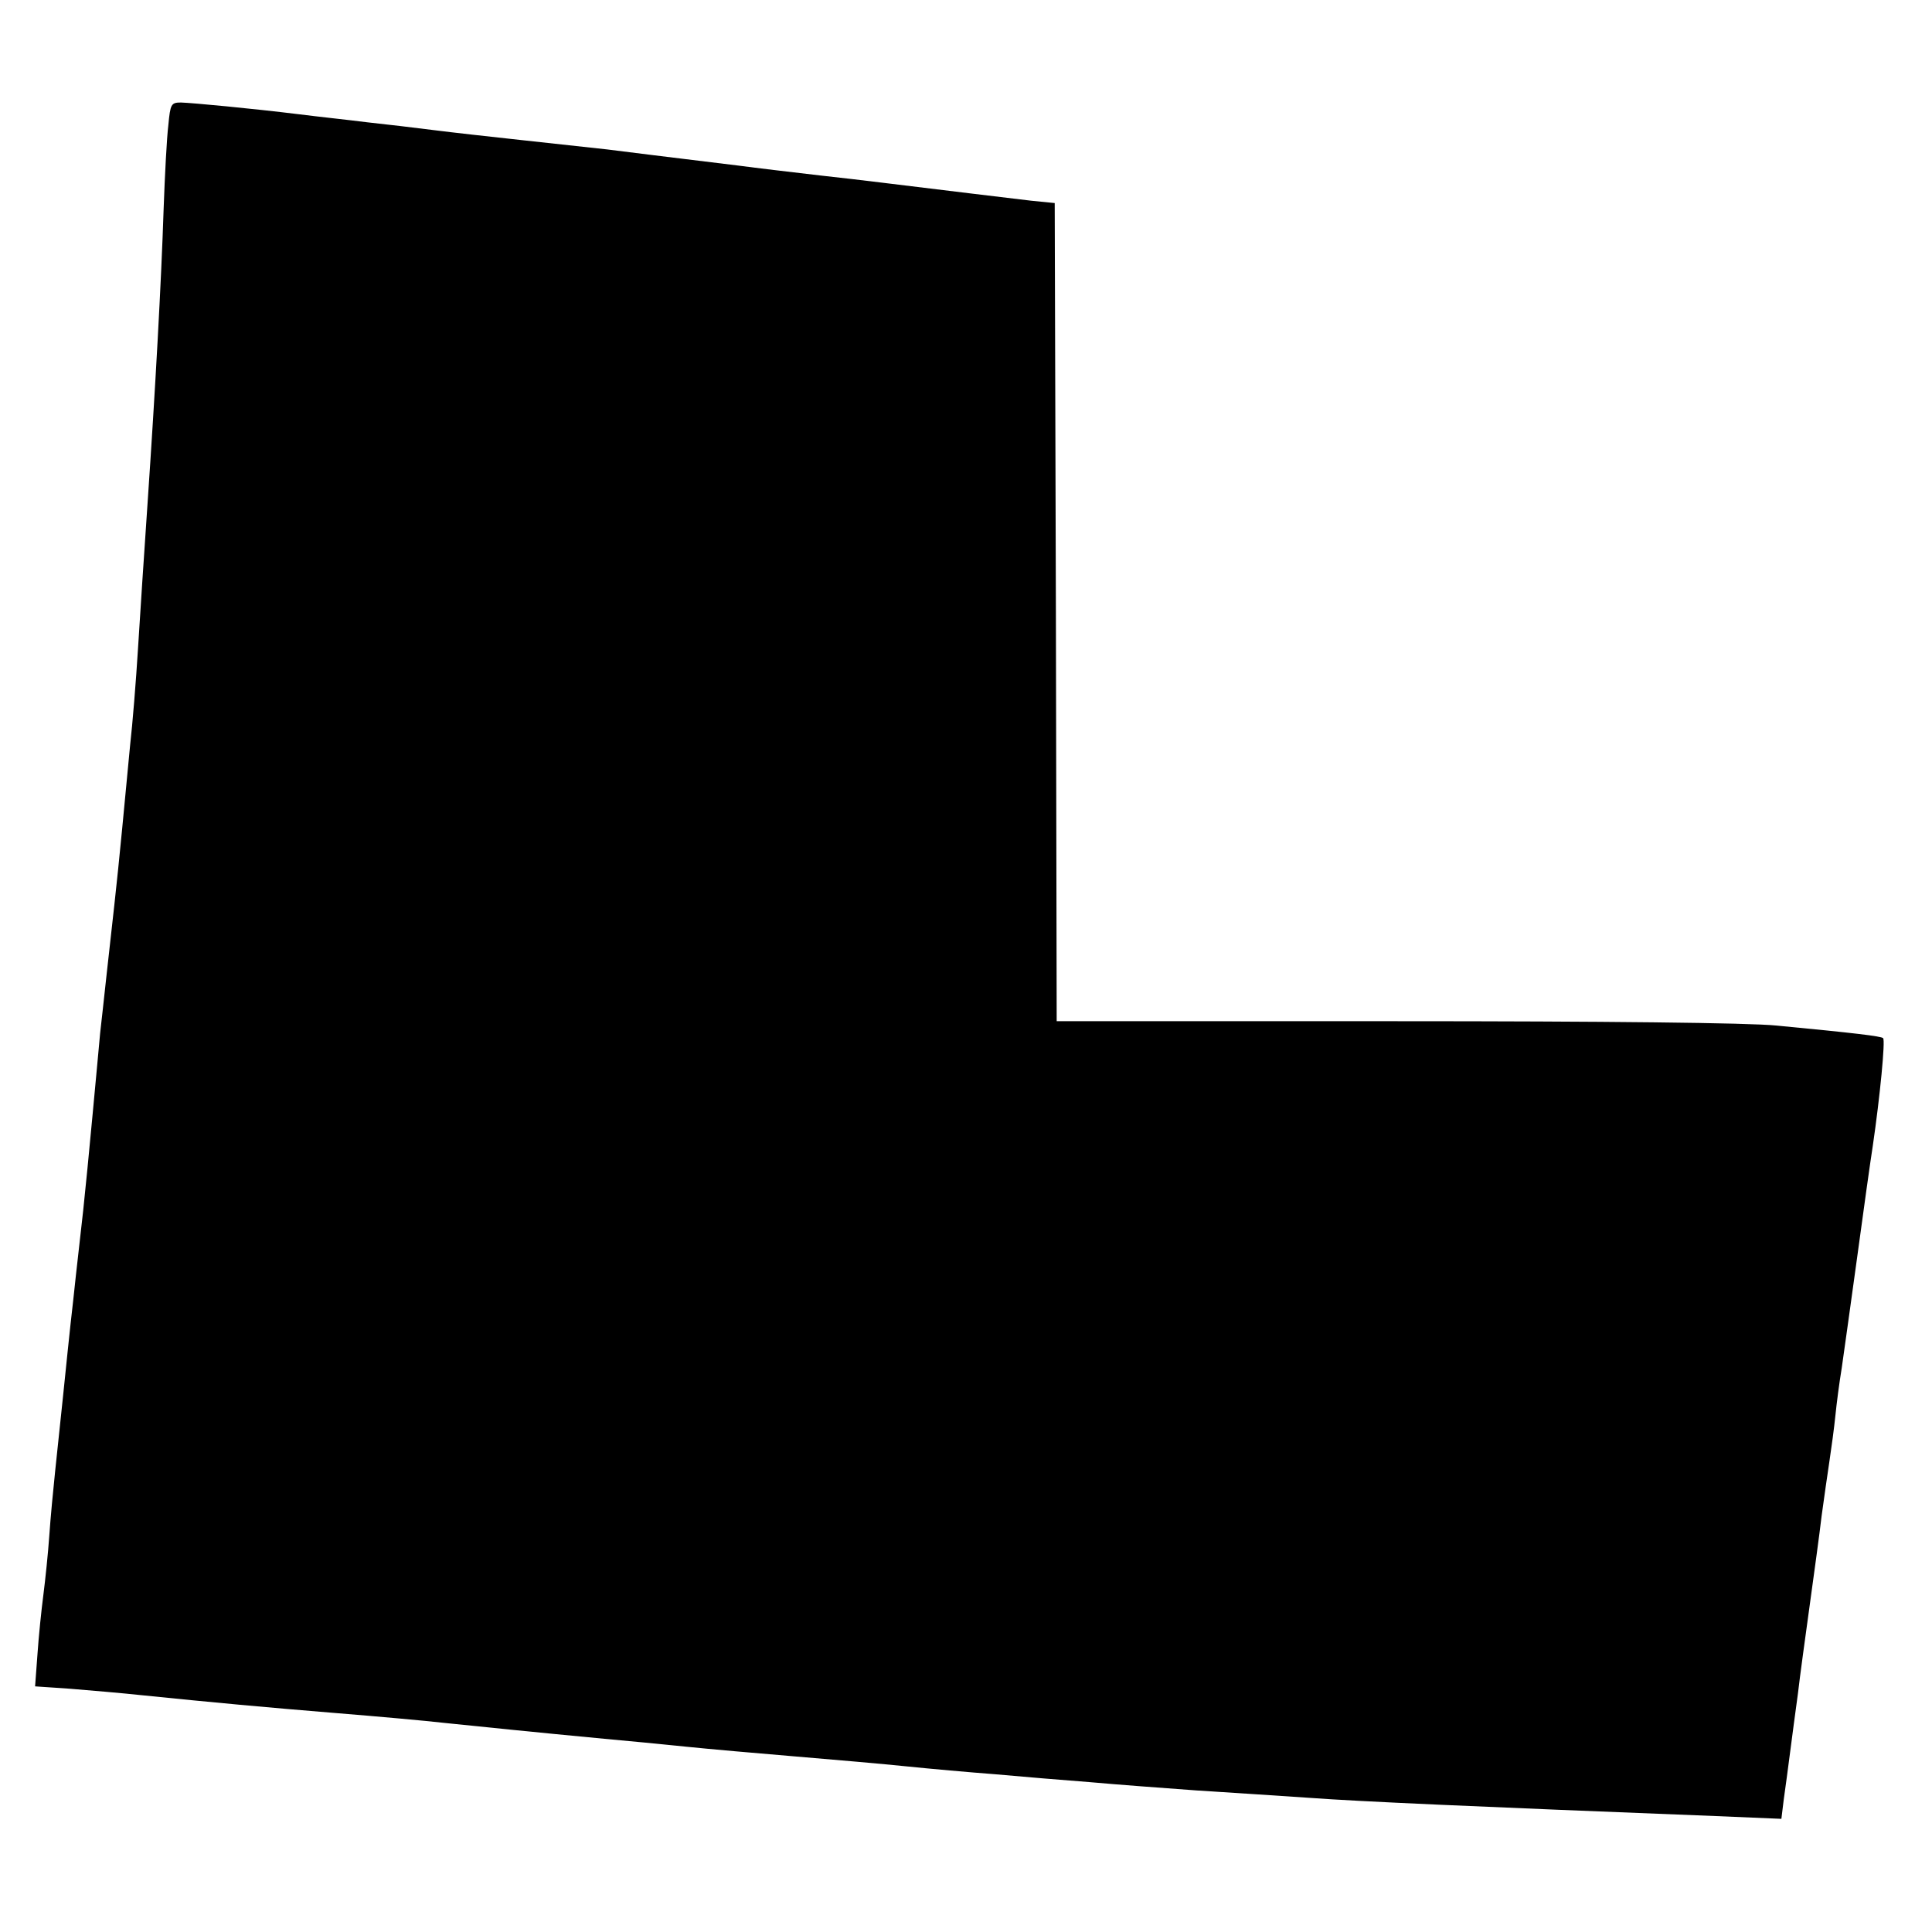
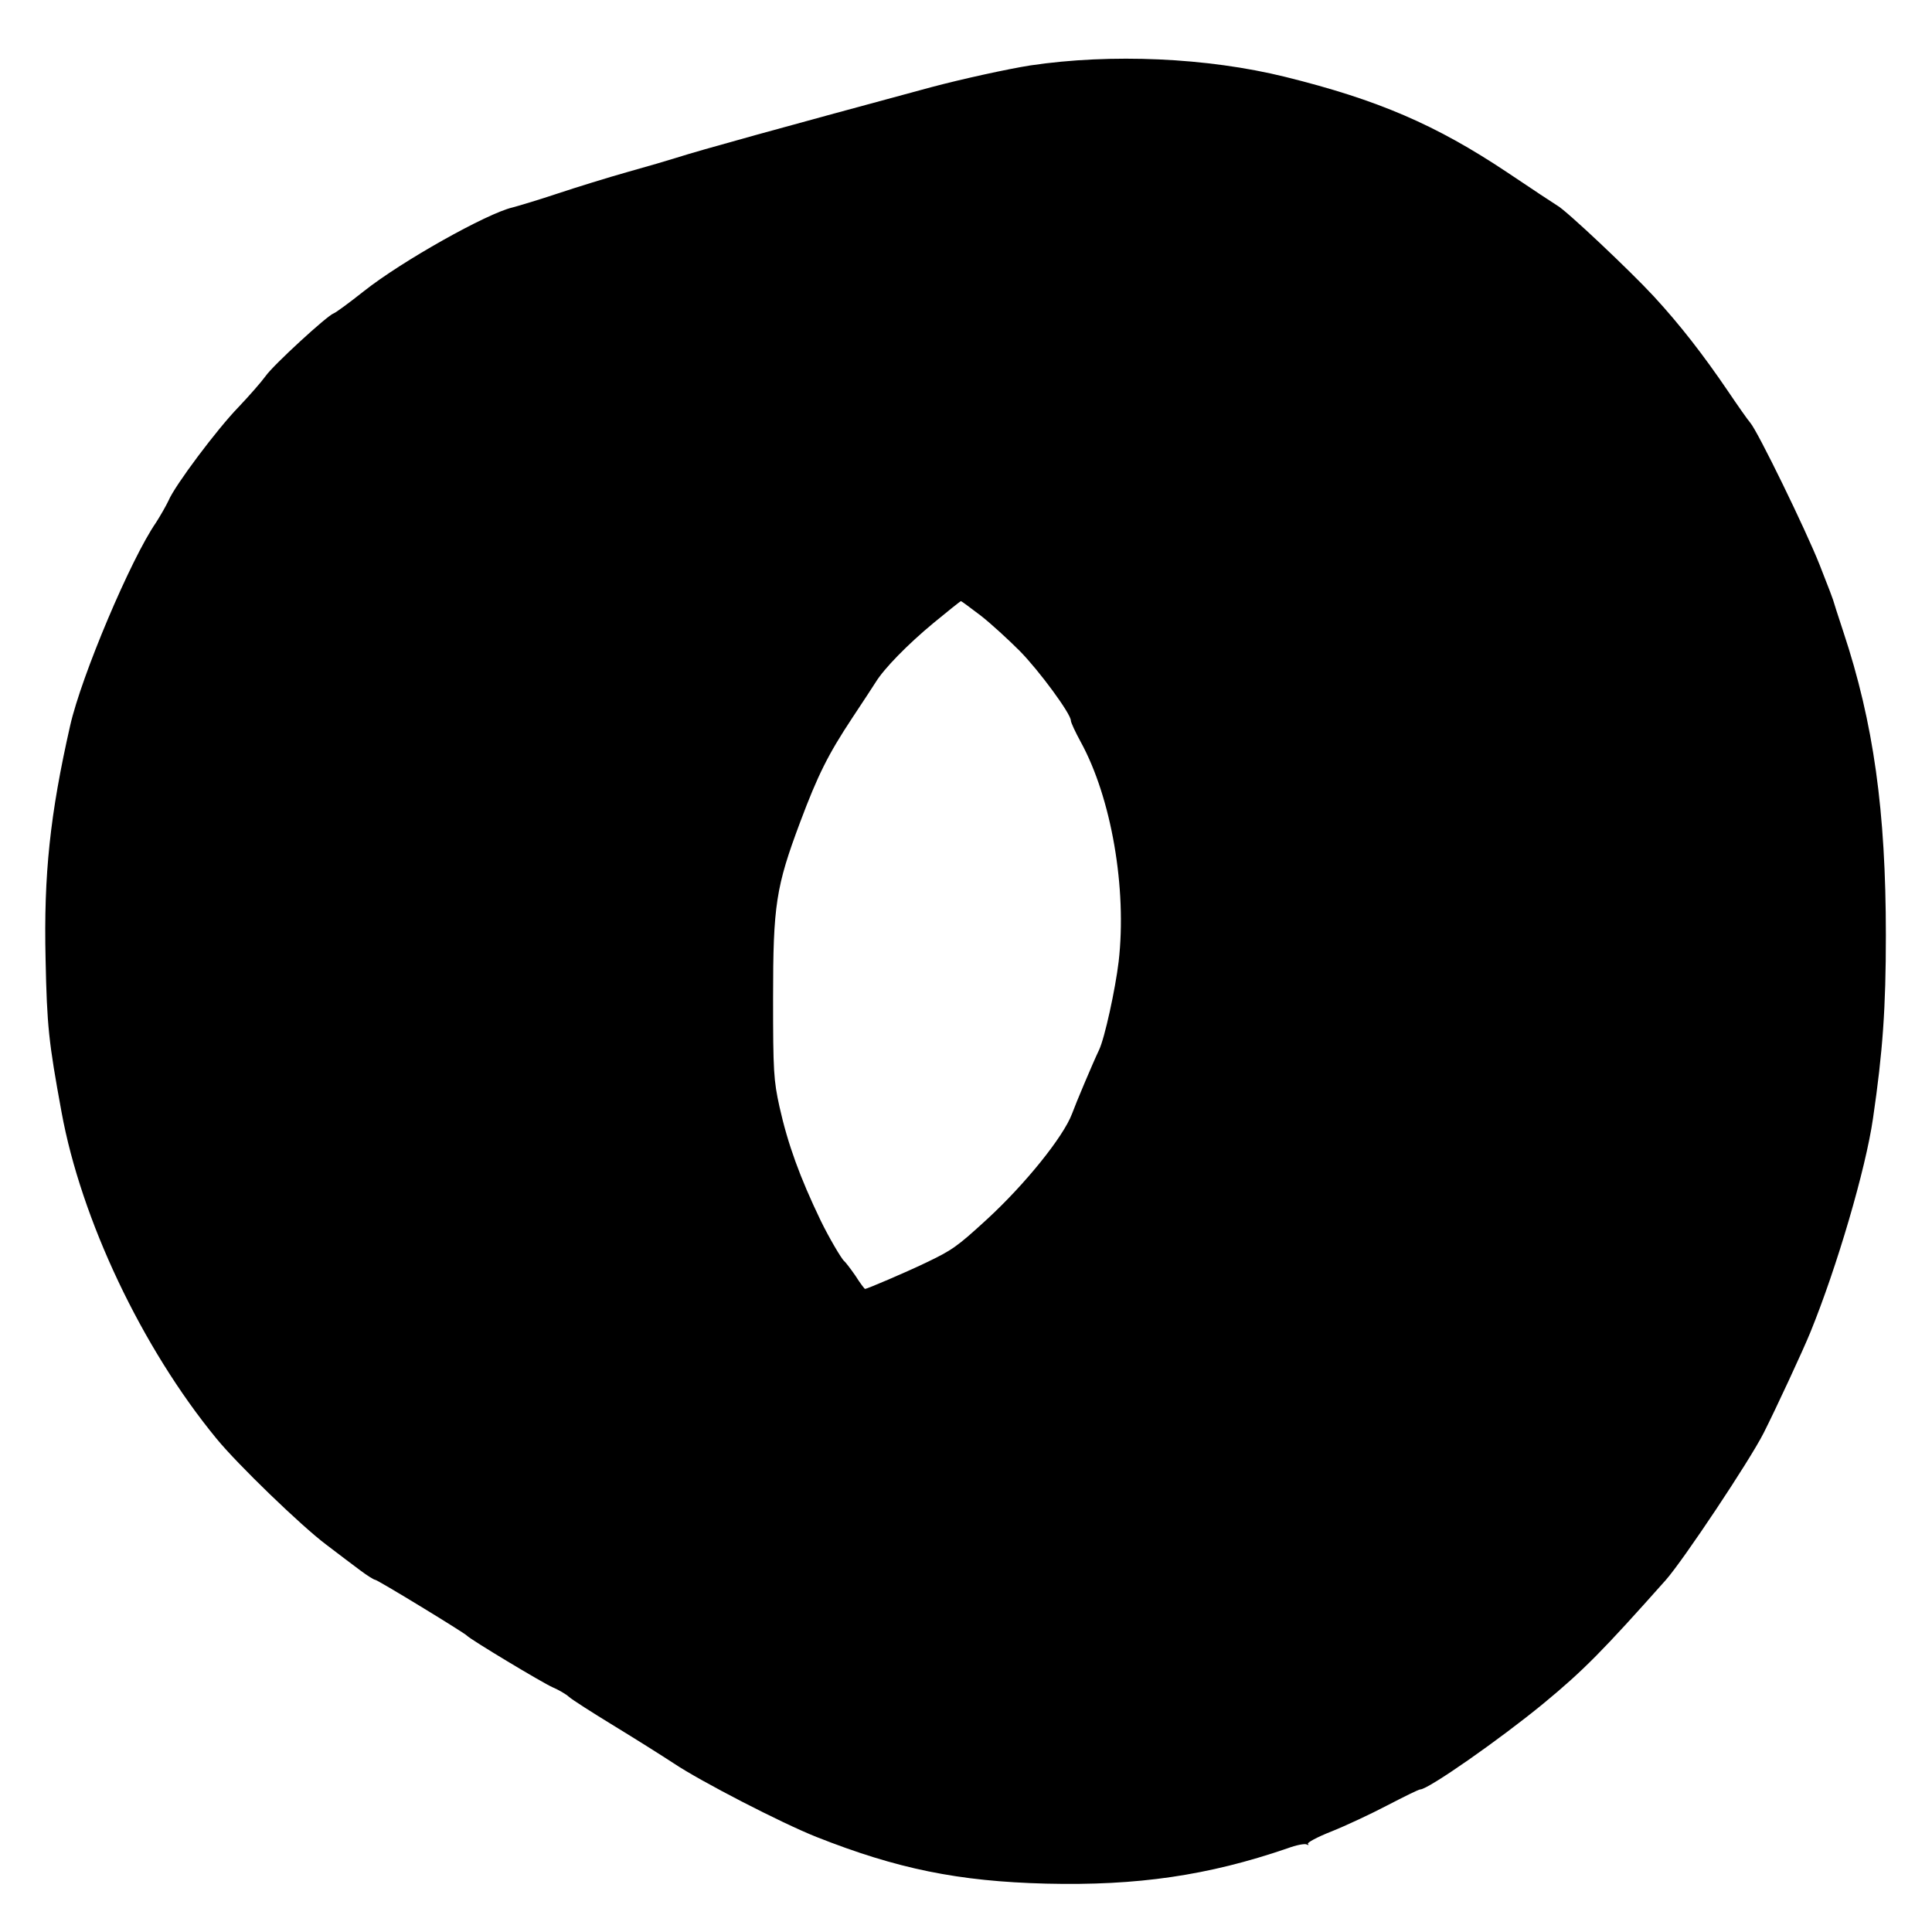
- <svg xmlns="http://www.w3.org/2000/svg" version="1.0" width="490pt" height="490pt" viewBox="0 0 490 490" preserveAspectRatio="xMidYMid meet">
-   <g transform="translate(0,490) scale(0.1,-0.1)" fill="#000000" stroke="none">
-     <path d="M427 4583 c-4 -32 -9 -128 -12 -213 -6 -185 -21 -457 -41 -750 -8 -118 -19 -282 -24 -365 -5 -82 -14 -193 -20 -245 -5 -52 -14 -147 -20 -210 -6 -63 -15 -151 -20 -195 -5 -44 -14 -125 -20 -180 -6 -55 -13 -120 -16 -145 -2 -25 -11 -117 -19 -205 -8 -88 -19 -198 -24 -245 -5 -47 -17 -148 -25 -225 -9 -77 -20 -187 -26 -245 -6 -58 -15 -143 -20 -190 -5 -47 -12 -121 -15 -165 -3 -44 -10 -111 -15 -150 -5 -38 -12 -106 -15 -151 l-6 -81 88 -6 c48 -4 133 -11 188 -17 177 -18 306 -30 490 -45 99 -8 223 -19 275 -25 98 -10 223 -23 403 -40 56 -5 149 -14 207 -20 58 -6 184 -17 280 -25 96 -8 222 -19 280 -25 58 -6 159 -15 225 -20 66 -6 174 -15 240 -20 66 -6 188 -15 270 -21 83 -5 213 -14 290 -19 122 -9 414 -22 1027 -46 l166 -7 6 49 c4 27 11 81 16 119 5 39 14 106 20 150 5 44 19 145 30 225 11 80 25 181 30 225 6 44 15 107 20 140 5 33 12 85 15 115 3 30 10 84 16 120 5 36 23 162 39 280 16 118 34 247 40 285 18 123 32 267 26 272 -5 5 -72 13 -271 32 -69 7 -437 11 -968 11 l-857 0 -2 1038 -3 1037 -60 6 c-33 4 -100 12 -150 18 -224 27 -267 33 -385 46 -69 8 -162 19 -207 25 -213 26 -254 31 -333 41 -47 5 -146 16 -220 24 -74 8 -173 19 -220 25 -47 6 -123 15 -170 20 -47 6 -123 14 -170 20 -122 15 -271 29 -301 30 -25 0 -27 -4 -32 -57z" />
+ <svg xmlns="http://www.w3.org/2000/svg" version="1.0" width="691pt" height="691pt" viewBox="0 0 691 691" preserveAspectRatio="xMidYMid meet">
+   <g transform="translate(0,691) scale(0.1,-0.1)" fill="#000000" stroke="none">
+     <path d="M3685 6676 c-82 -13 -242 -48 -355 -78 -540 -146 -826 -225 -910 -252 -25 -8 -103 -31 -175 -51 -71 -20 -184 -55 -250 -77 -66 -22 -139 -44 -162 -50 -91 -21 -396 -192 -531 -299 -53 -42 -102 -78 -109 -80 -23 -8 -216 -185 -243 -224 -16 -22 -59 -71 -96 -110 -77 -79 -229 -282 -251 -335 -9 -19 -29 -54 -45 -79 -90 -130 -267 -549 -307 -726 -72 -317 -95 -533 -88 -835 5 -241 11 -296 57 -547 70 -384 287 -843 554 -1168 76 -93 304 -313 392 -379 43 -33 99 -75 123 -93 24 -18 48 -33 52 -33 9 0 320 -190 329 -200 11 -13 272 -170 307 -185 21 -9 47 -24 58 -34 11 -10 83 -56 160 -103 77 -47 174 -108 215 -135 94 -63 384 -213 510 -263 288 -114 508 -159 821 -167 327 -8 580 29 863 126 32 12 63 18 70 14 6 -3 8 -3 4 2 -5 4 34 25 85 45 50 20 140 62 199 93 60 31 112 57 118 57 28 0 283 178 440 307 143 118 213 189 438 442 62 70 300 427 350 526 44 87 141 296 167 360 95 233 198 584 224 765 35 239 46 396 46 655 0 444 -44 760 -152 1085 -19 58 -36 110 -37 115 -2 6 -7 19 -11 30 -4 11 -21 54 -37 95 -49 124 -221 477 -248 508 -8 9 -44 60 -79 112 -89 131 -172 238 -266 340 -85 92 -312 306 -344 324 -10 6 -92 60 -181 120 -255 170 -462 259 -793 341 -279 69 -623 84 -912 41z m-177 -1968 c37 -29 99 -86 139 -126 70 -71 183 -225 183 -249 0 -7 16 -41 35 -76 110 -200 166 -525 136 -786 -12 -100 -50 -274 -70 -316 -22 -46 -84 -193 -97 -229 -31 -82 -167 -251 -304 -377 -108 -99 -124 -110 -220 -156 -71 -34 -209 -93 -216 -93 -2 0 -18 21 -35 48 -18 26 -36 49 -40 52 -9 7 -55 85 -84 145 -74 154 -117 272 -147 406 -21 96 -23 127 -23 389 0 333 10 398 97 630 63 168 100 242 186 372 38 57 75 114 84 128 30 49 114 135 207 212 52 43 96 78 98 78 2 0 34 -24 71 -52z" />
  </g>
</svg>
